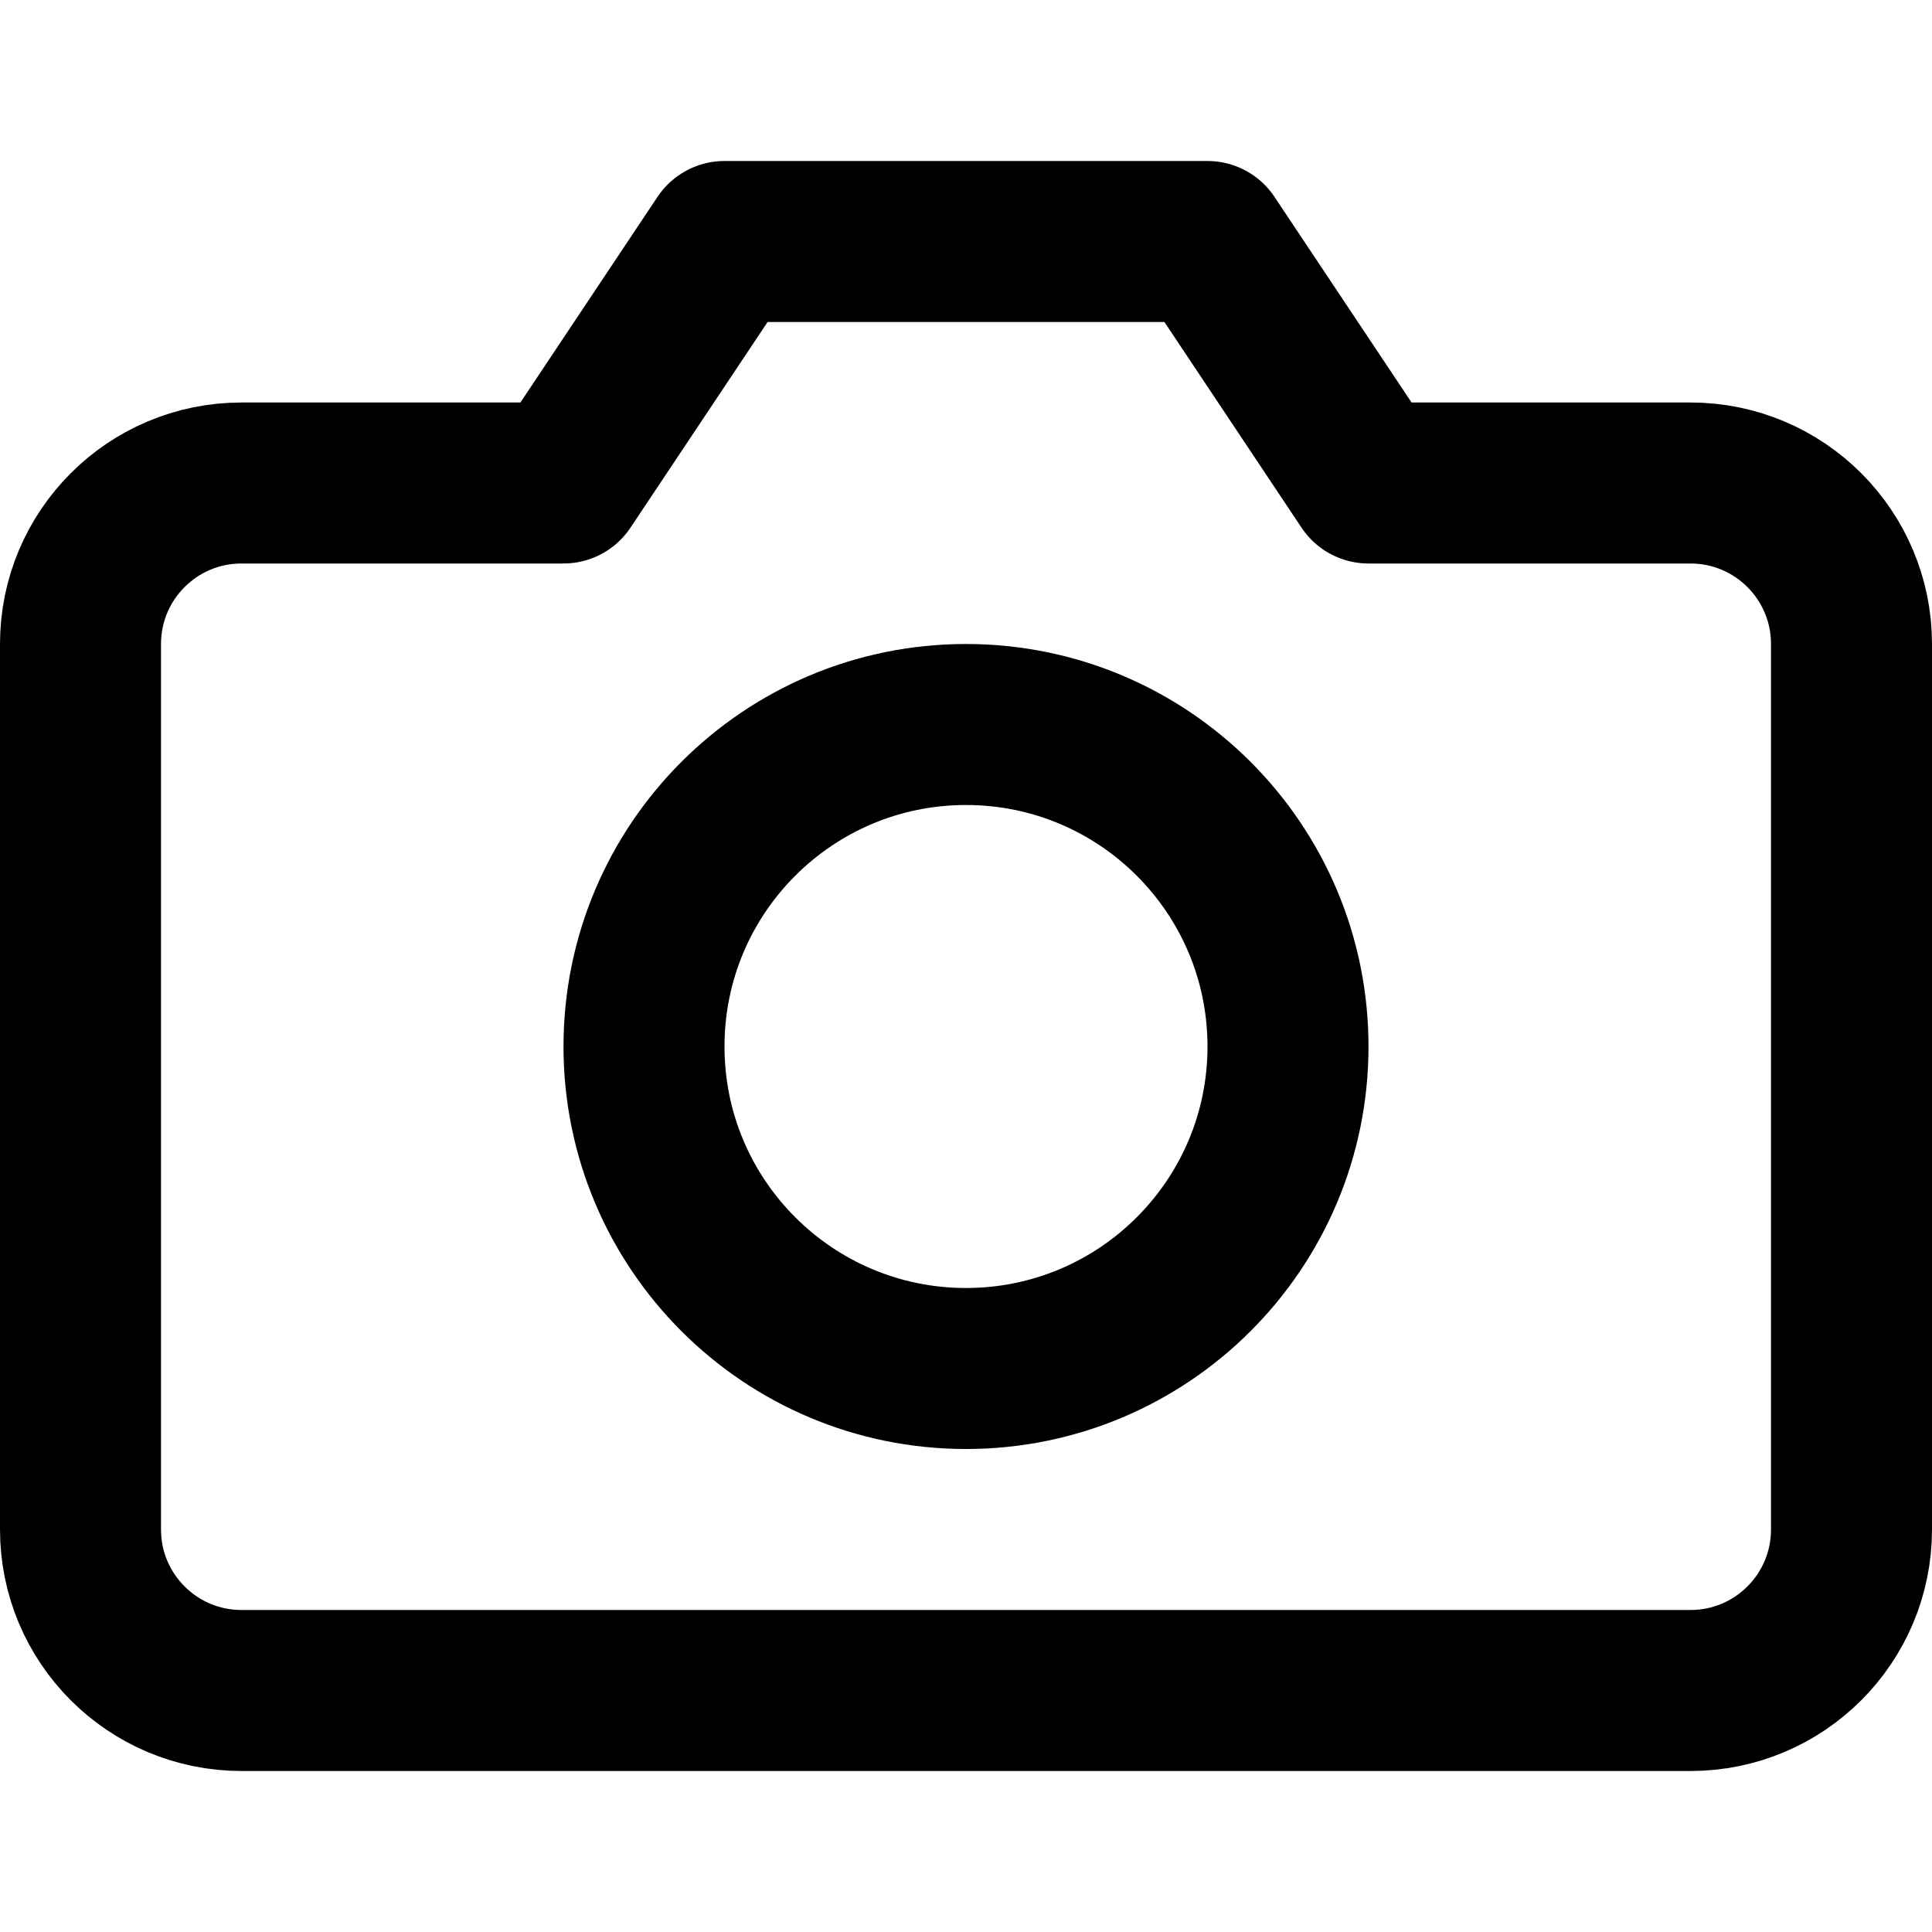
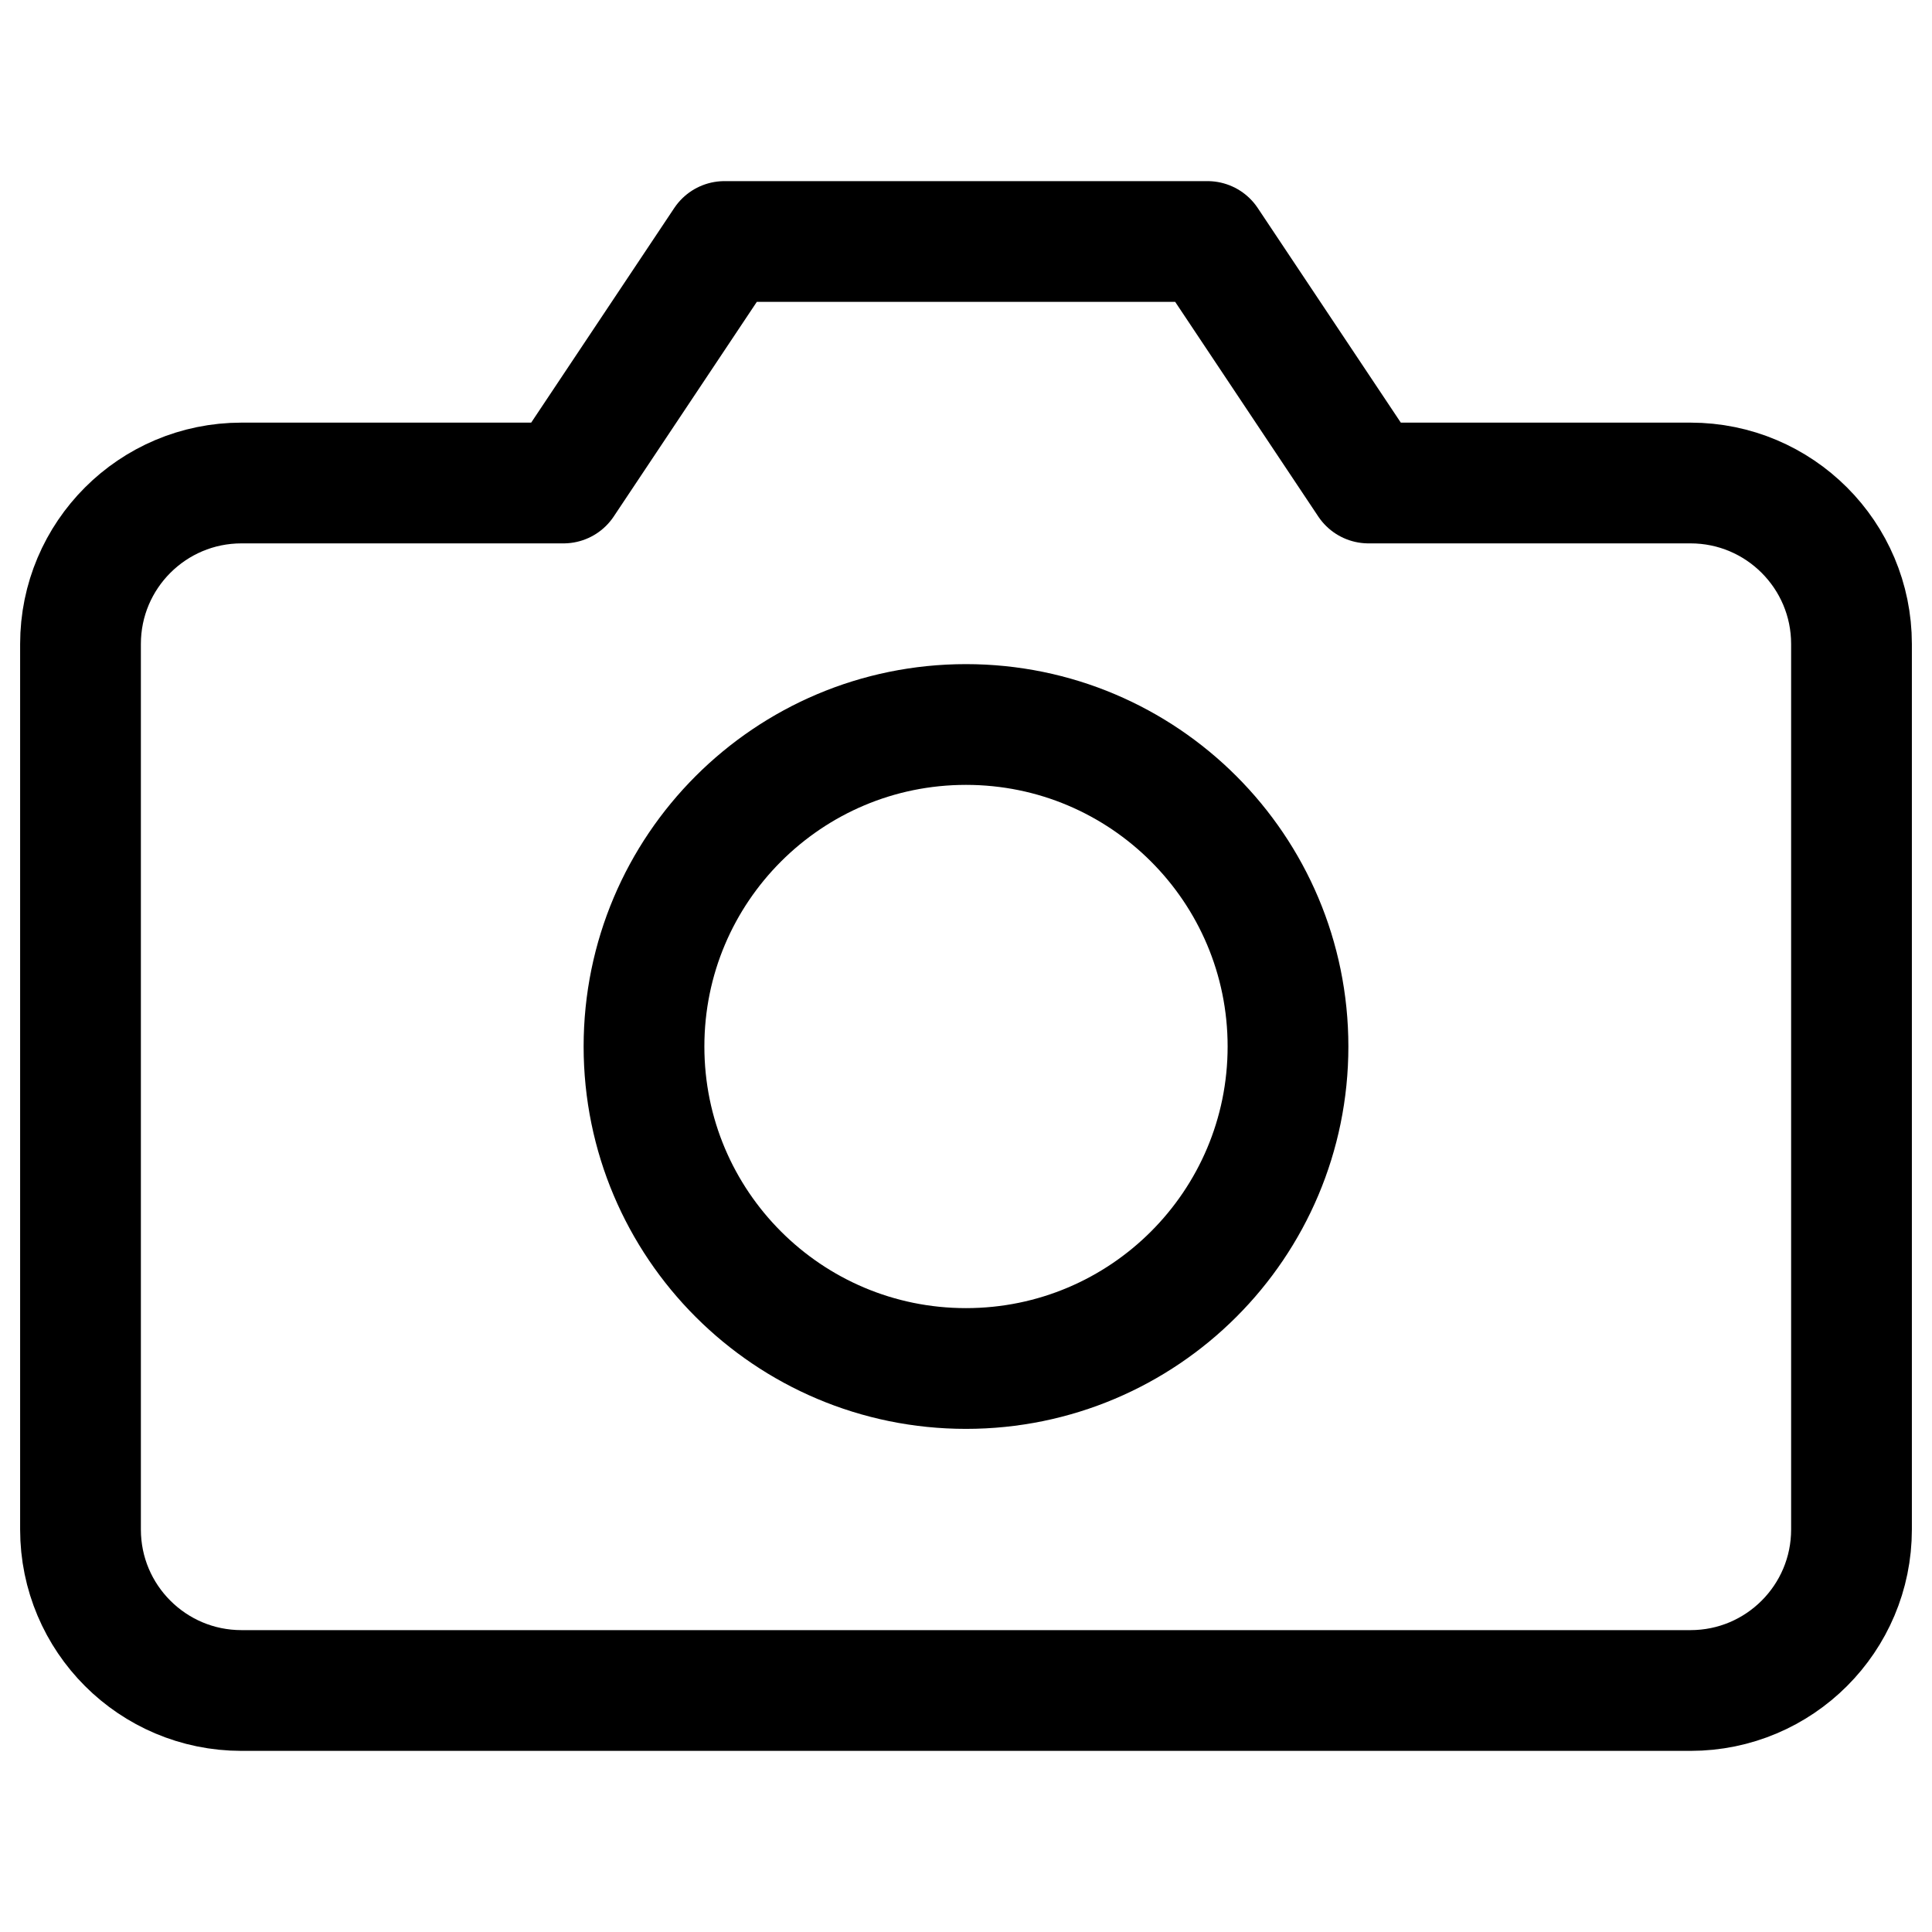
- <svg xmlns="http://www.w3.org/2000/svg" width="40" height="40" viewBox="0 0 24 24" fill="none" stroke="currentColor" stroke-width="2" stroke-linecap="round" stroke-linejoin="round" class="feather feather-camera">
+ <svg xmlns="http://www.w3.org/2000/svg" width="40" height="40" viewBox="0 0 24 24" fill="none" stroke="currentColor" stroke-width="1.5" stroke-linecap="round" stroke-linejoin="round" class="feather feather-camera">
  <path d="M23 19a2 2 0 0 1-2 2H3a2 2 0 0 1-2-2V8a2 2 0 0 1 2-2h4l2-3h6l2 3h4a2 2 0 0 1 2 2z" />
  <circle cx="12" cy="13" r="4" />
</svg>
